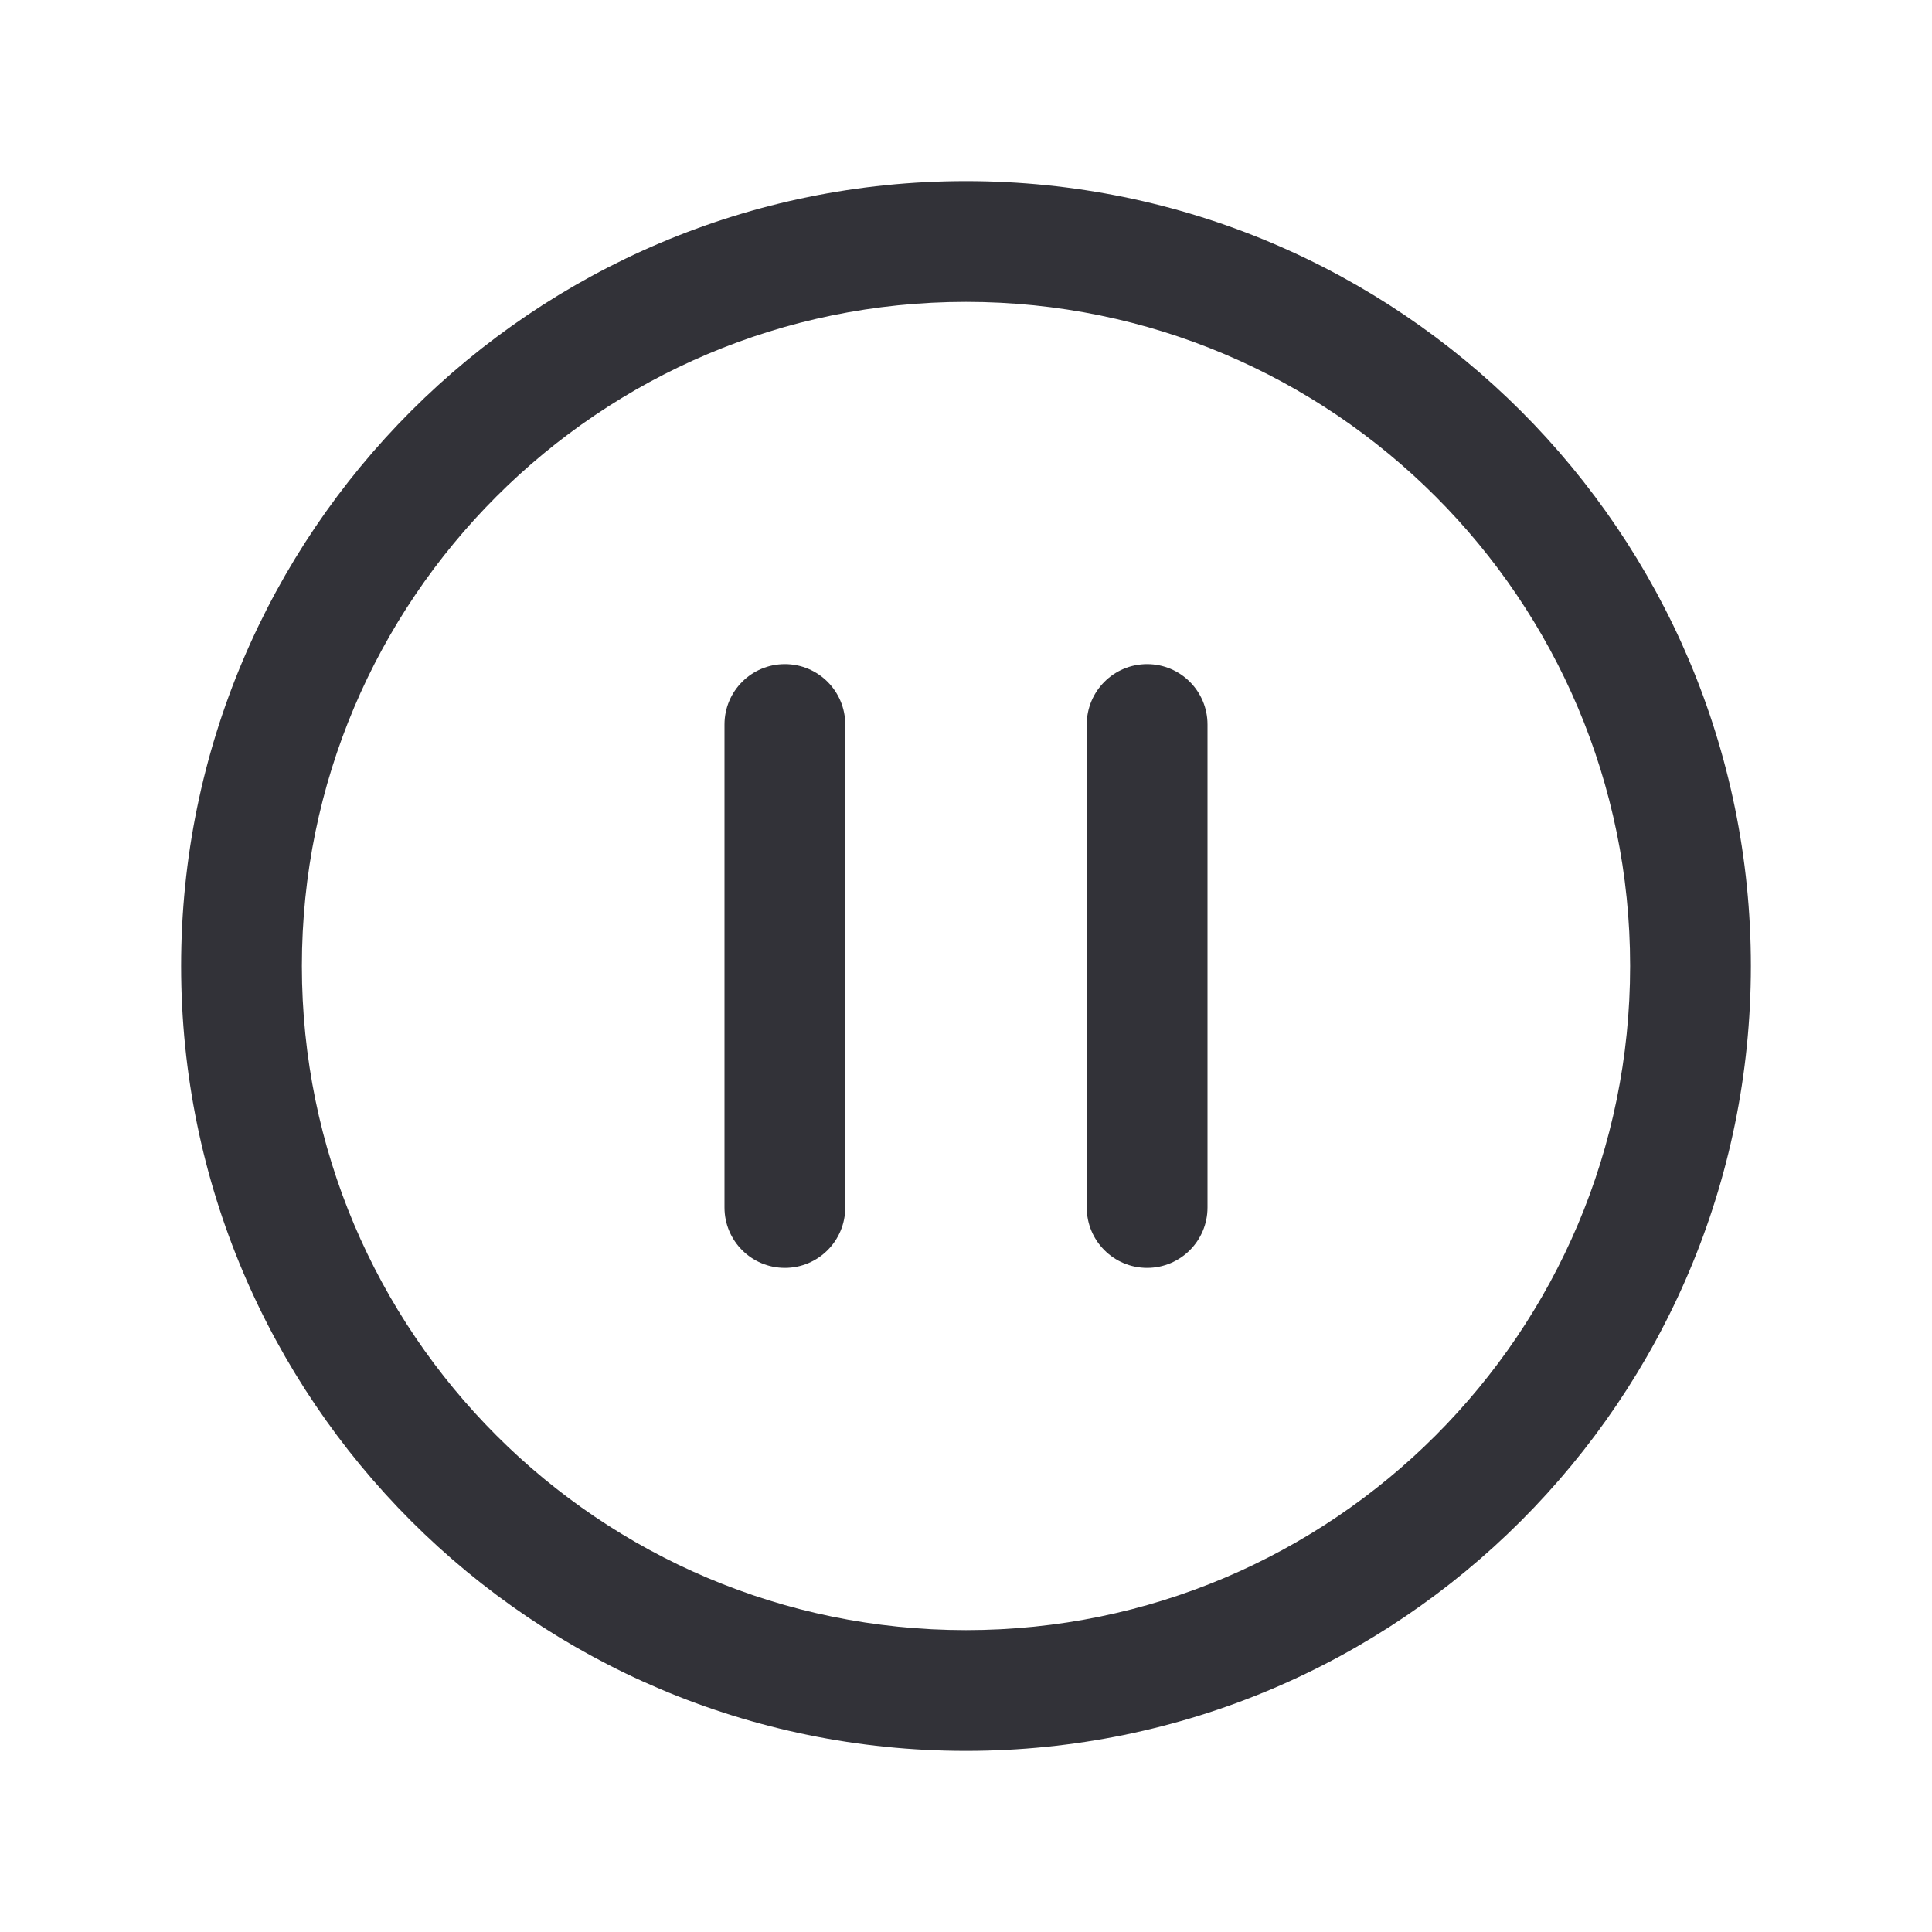
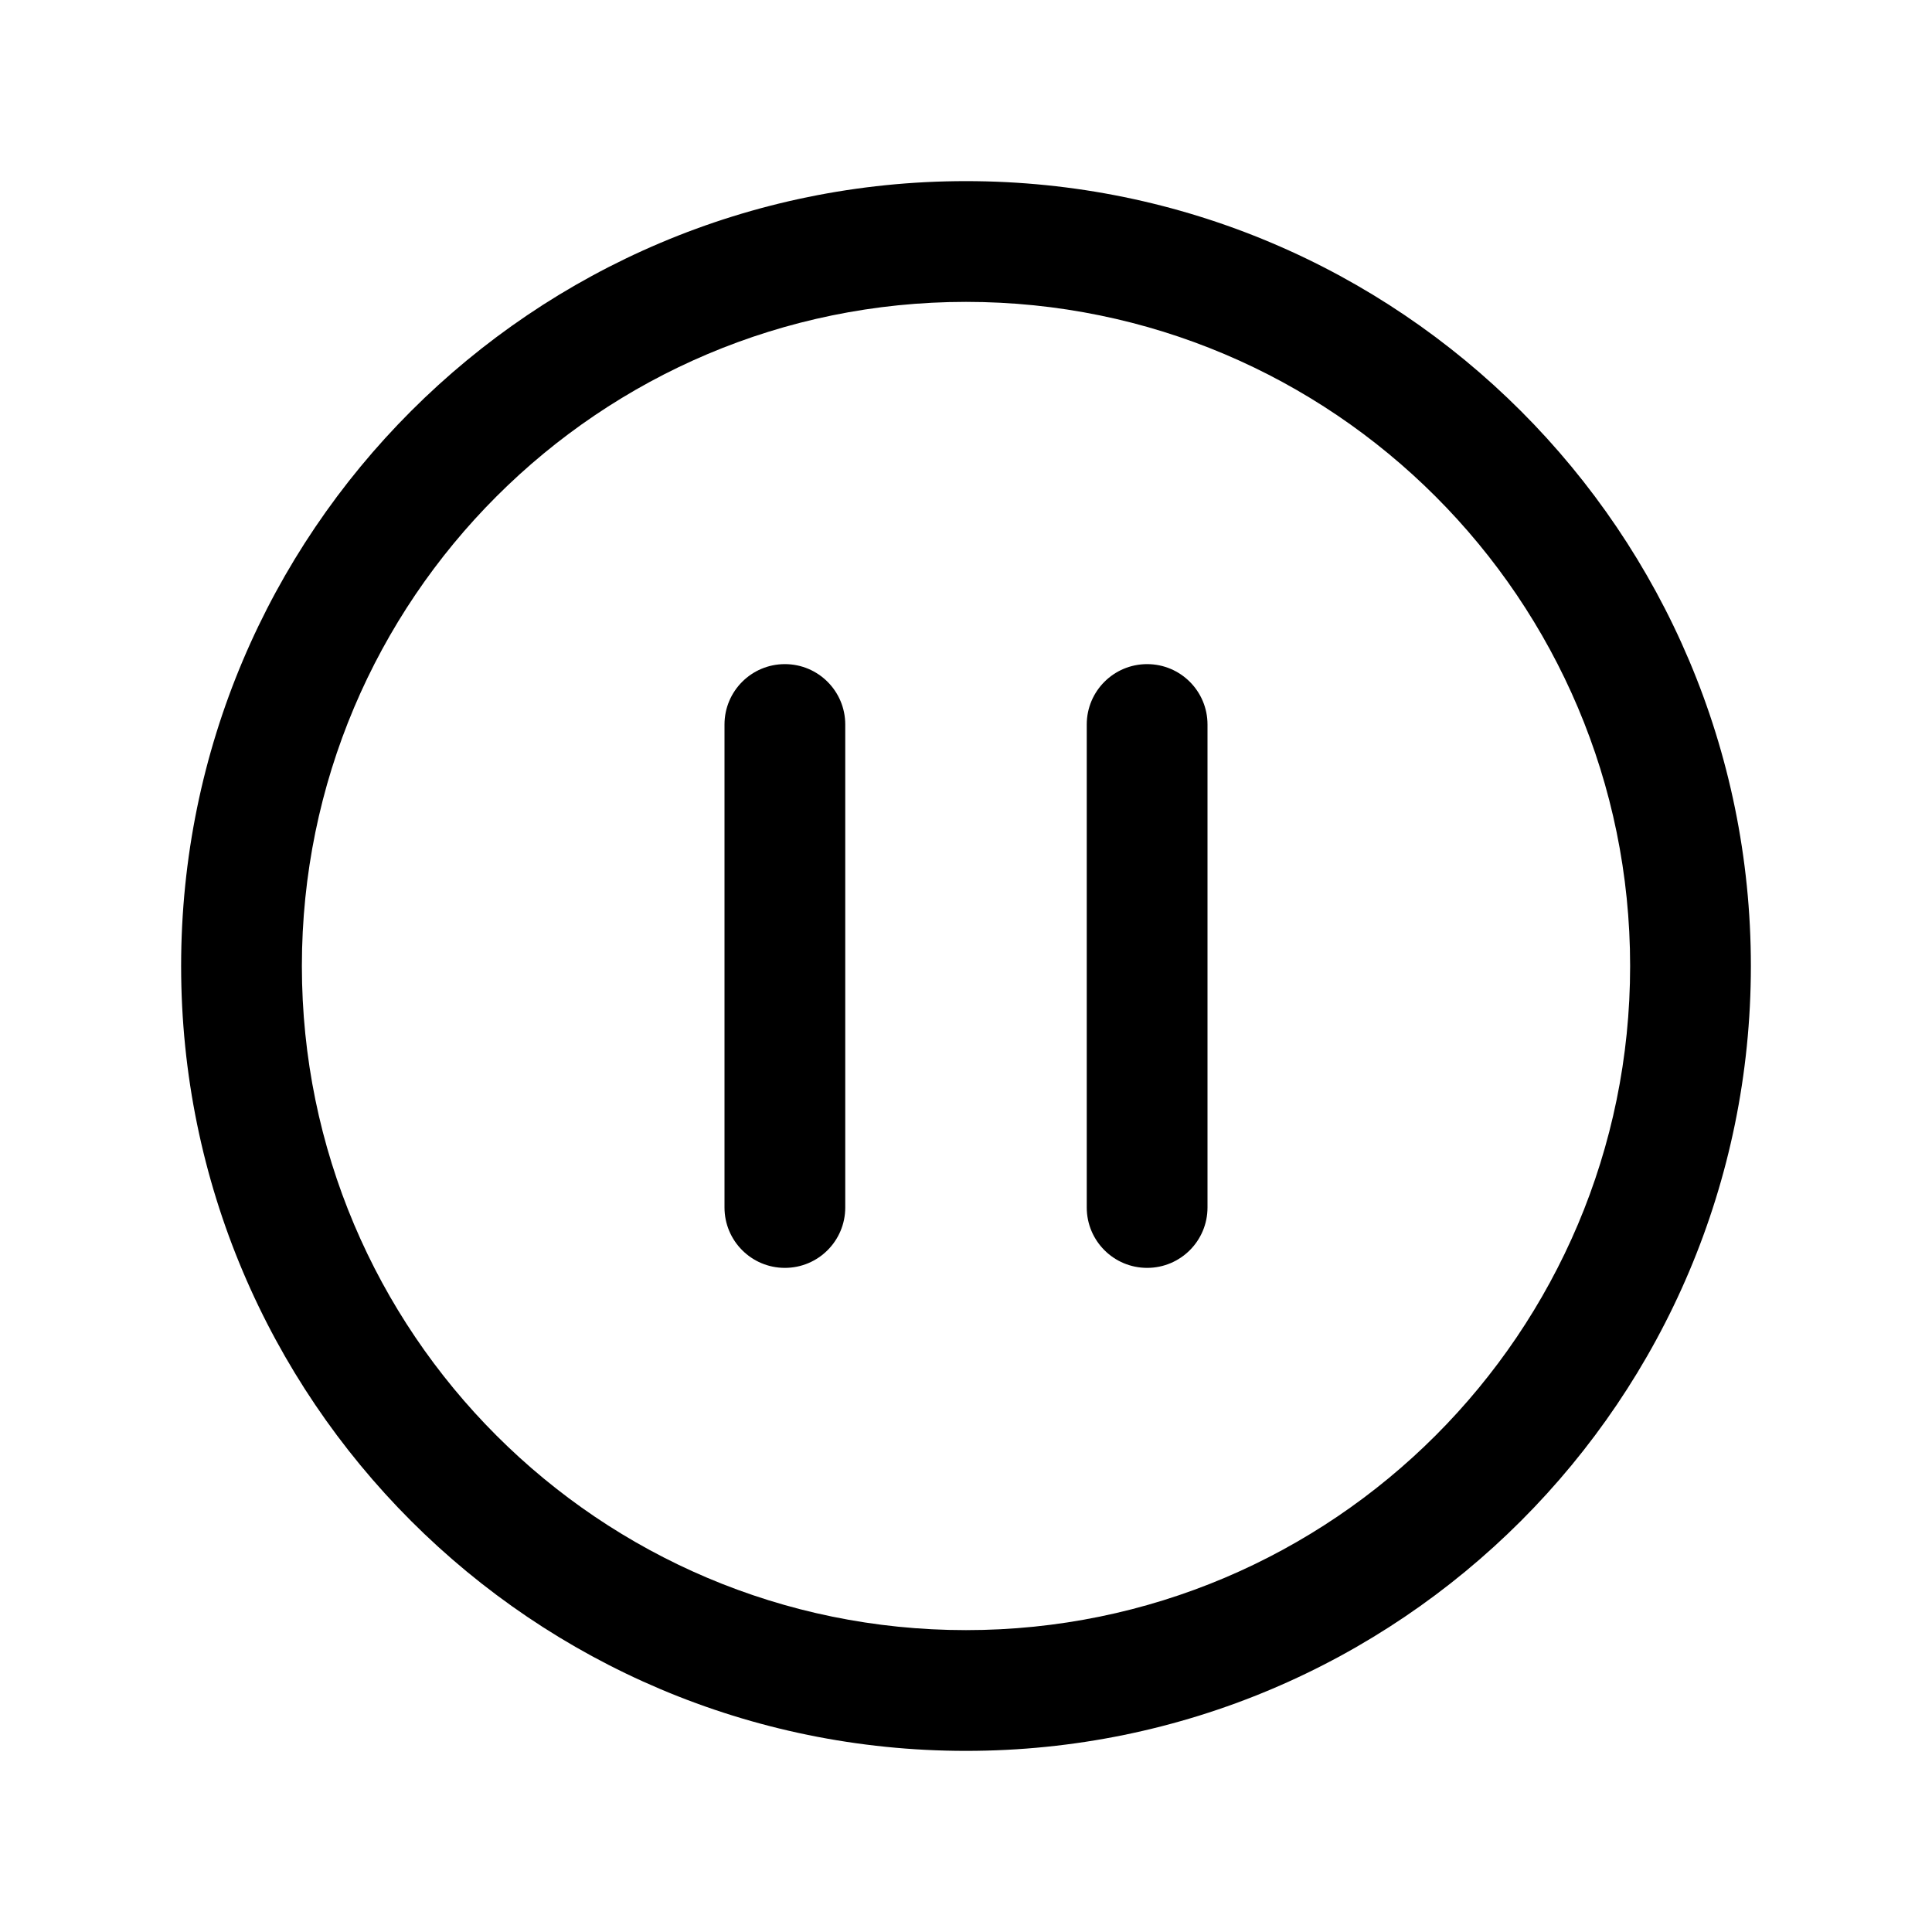
<svg xmlns="http://www.w3.org/2000/svg" width="64" height="64" viewBox="0 0 64 64" fill="none">
-   <path fill-rule="evenodd" clip-rule="evenodd" d="M6 32C6 17.645 17.645 6 32 6C46.355 6 58 17.645 58 32C58 46.355 46.355 58 32 58C17.645 58 6 46.355 6 32ZM32 10C19.855 10 10 19.855 10 32C10 44.145 19.855 54 32 54C44.145 54 54 44.145 54 32C54 19.855 44.145 10 32 10Z" fill="#323238" />
-   <path fill-rule="evenodd" clip-rule="evenodd" d="M26 22C27.105 22 28 22.895 28 24V40C28 41.105 27.105 42 26 42C24.895 42 24 41.105 24 40V24C24 22.895 24.895 22 26 22Z" fill="#323238" />
-   <path fill-rule="evenodd" clip-rule="evenodd" d="M38 22C39.105 22 40 22.895 40 24V40C40 41.105 39.105 42 38 42C36.895 42 36 41.105 36 40V24C36 22.895 36.895 22 38 22Z" fill="#323238" />
+   <path fill-rule="evenodd" clip-rule="evenodd" d="M6 32C6 17.645 17.645 6 32 6C46.355 6 58 17.645 58 32C58 46.355 46.355 58 32 58C17.645 58 6 46.355 6 32ZM32 10C19.855 10 10 19.855 10 32C10 44.145 19.855 54 32 54C44.145 54 54 44.145 54 32C54 19.855 44.145 10 32 10Z" fill="black" />
+   <path fill-rule="evenodd" clip-rule="evenodd" d="M26 22C27.105 22 28 22.895 28 24V40C28 41.105 27.105 42 26 42C24.895 42 24 41.105 24 40V24C24 22.895 24.895 22 26 22Z" fill="black" />
+   <path fill-rule="evenodd" clip-rule="evenodd" d="M38 22C39.105 22 40 22.895 40 24V40C40 41.105 39.105 42 38 42C36.895 42 36 41.105 36 40V24C36 22.895 36.895 22 38 22Z" fill="black" />
</svg>
